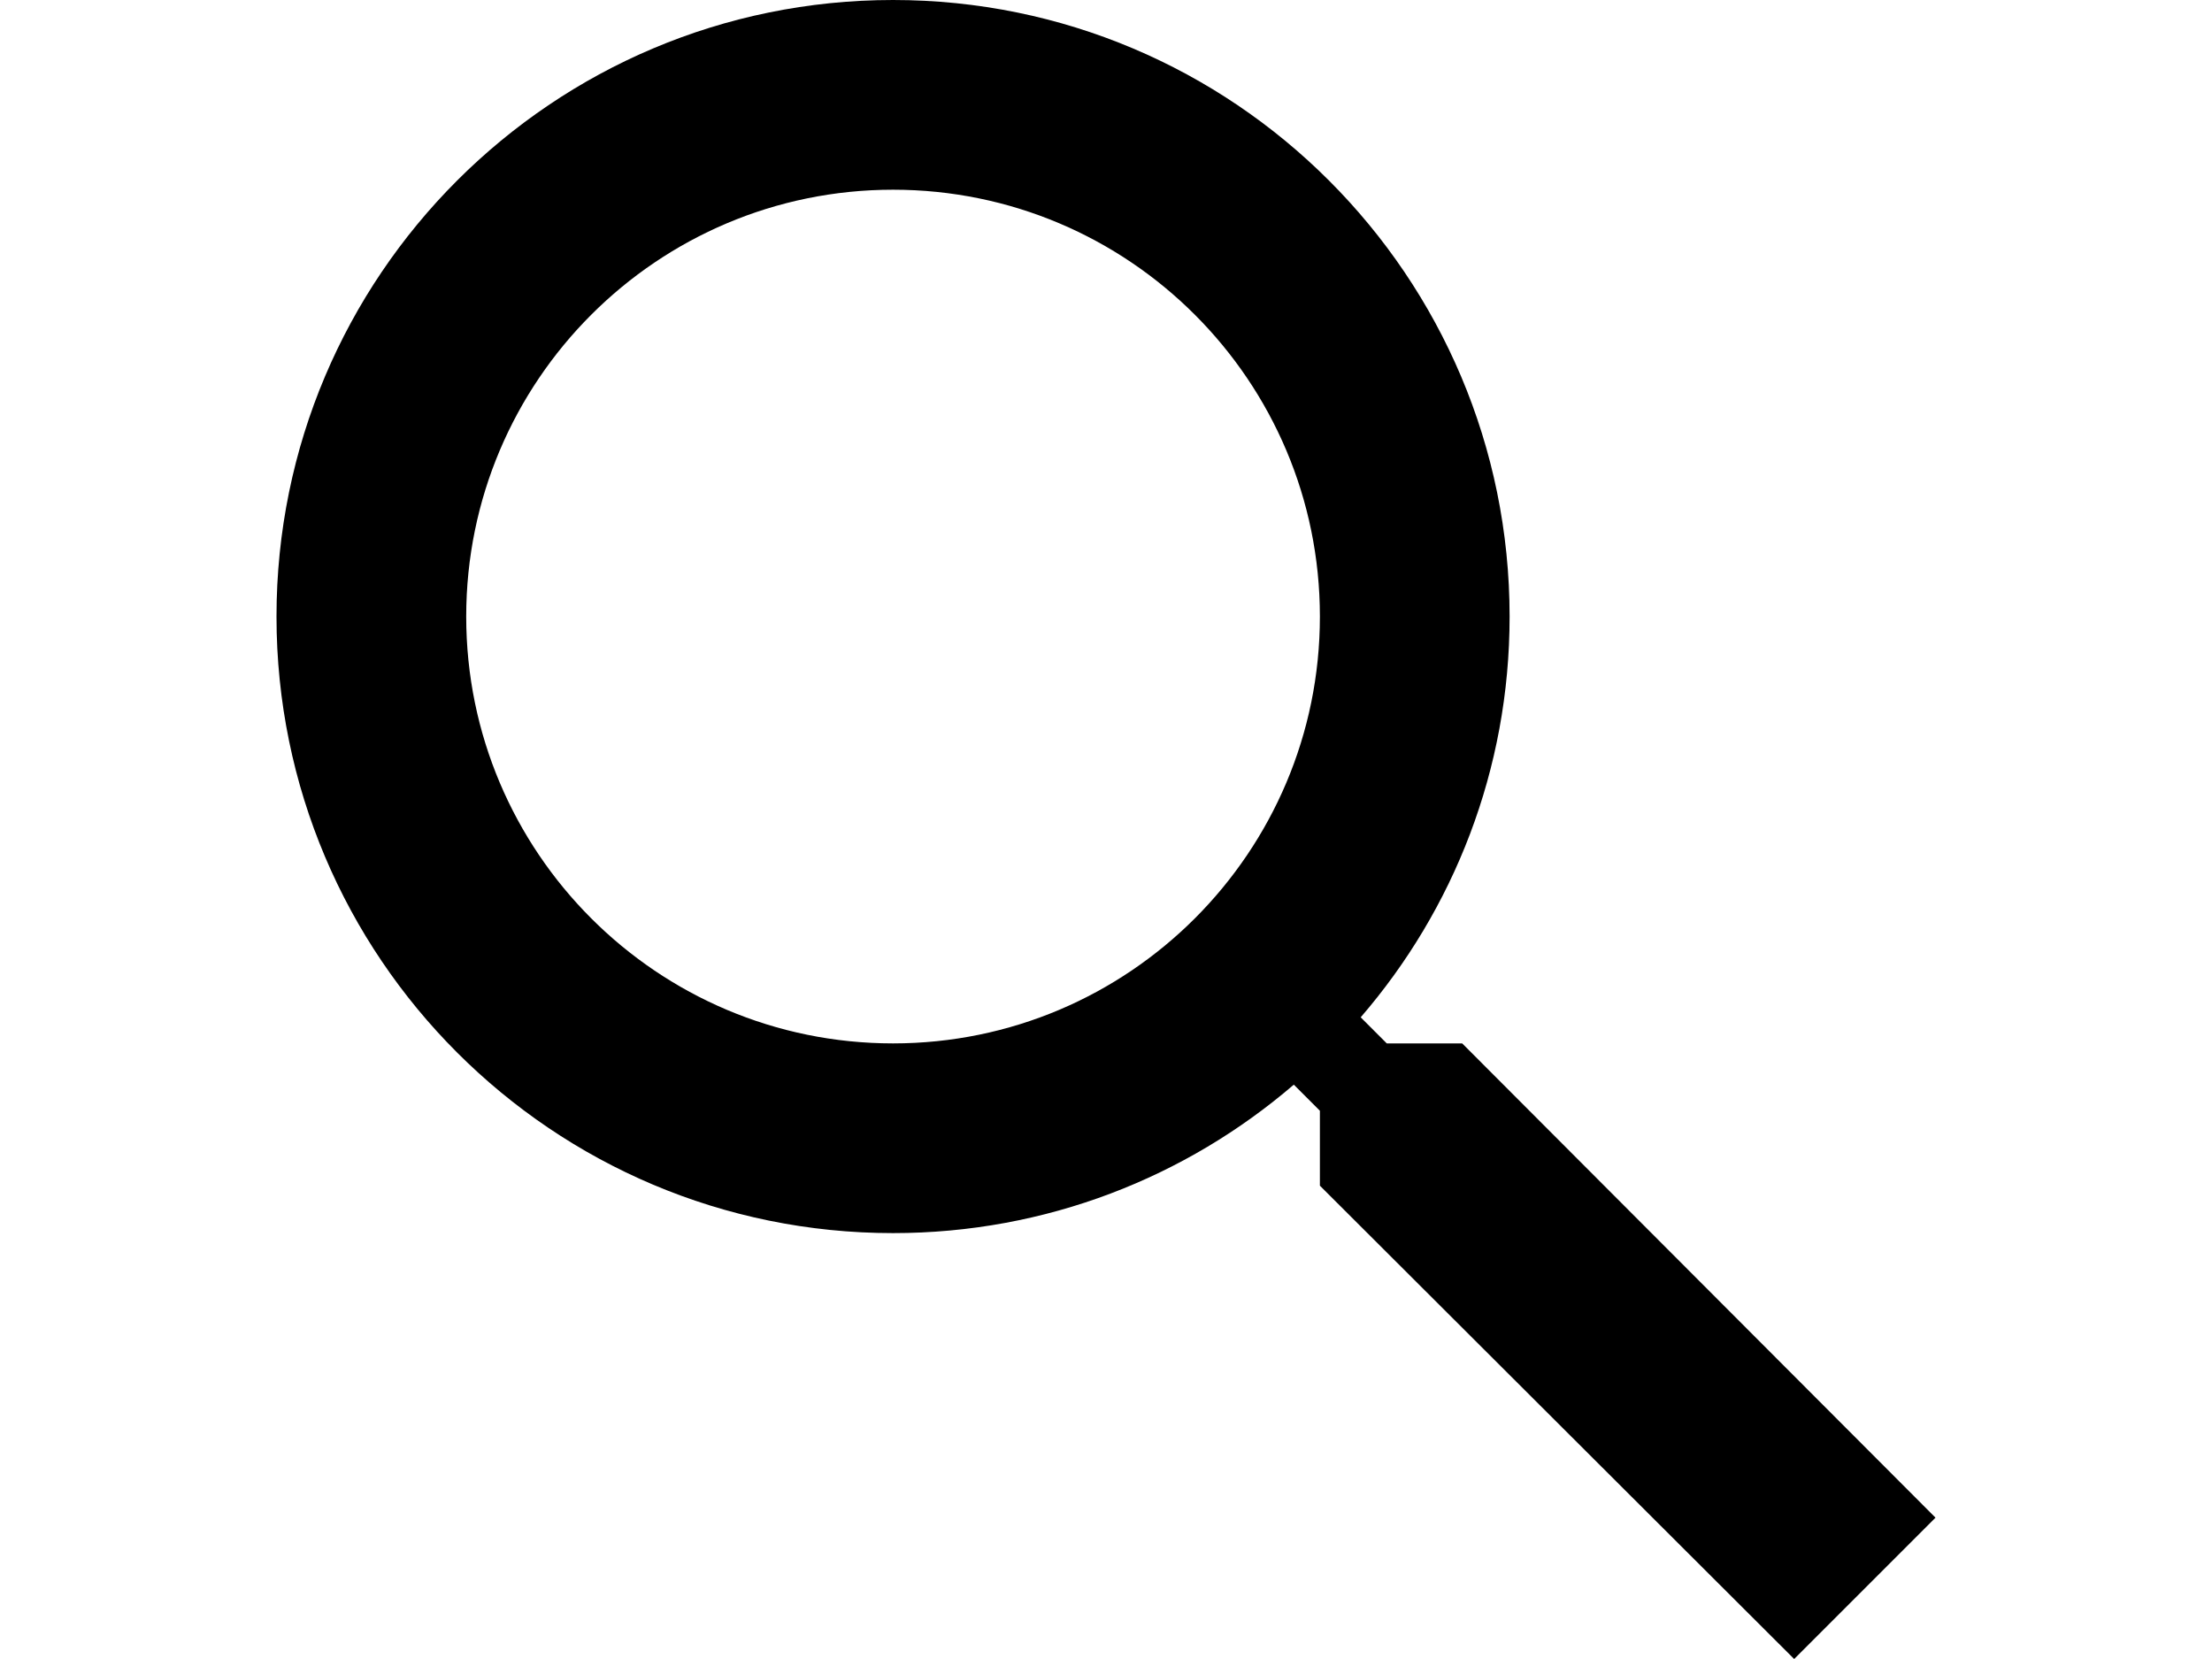
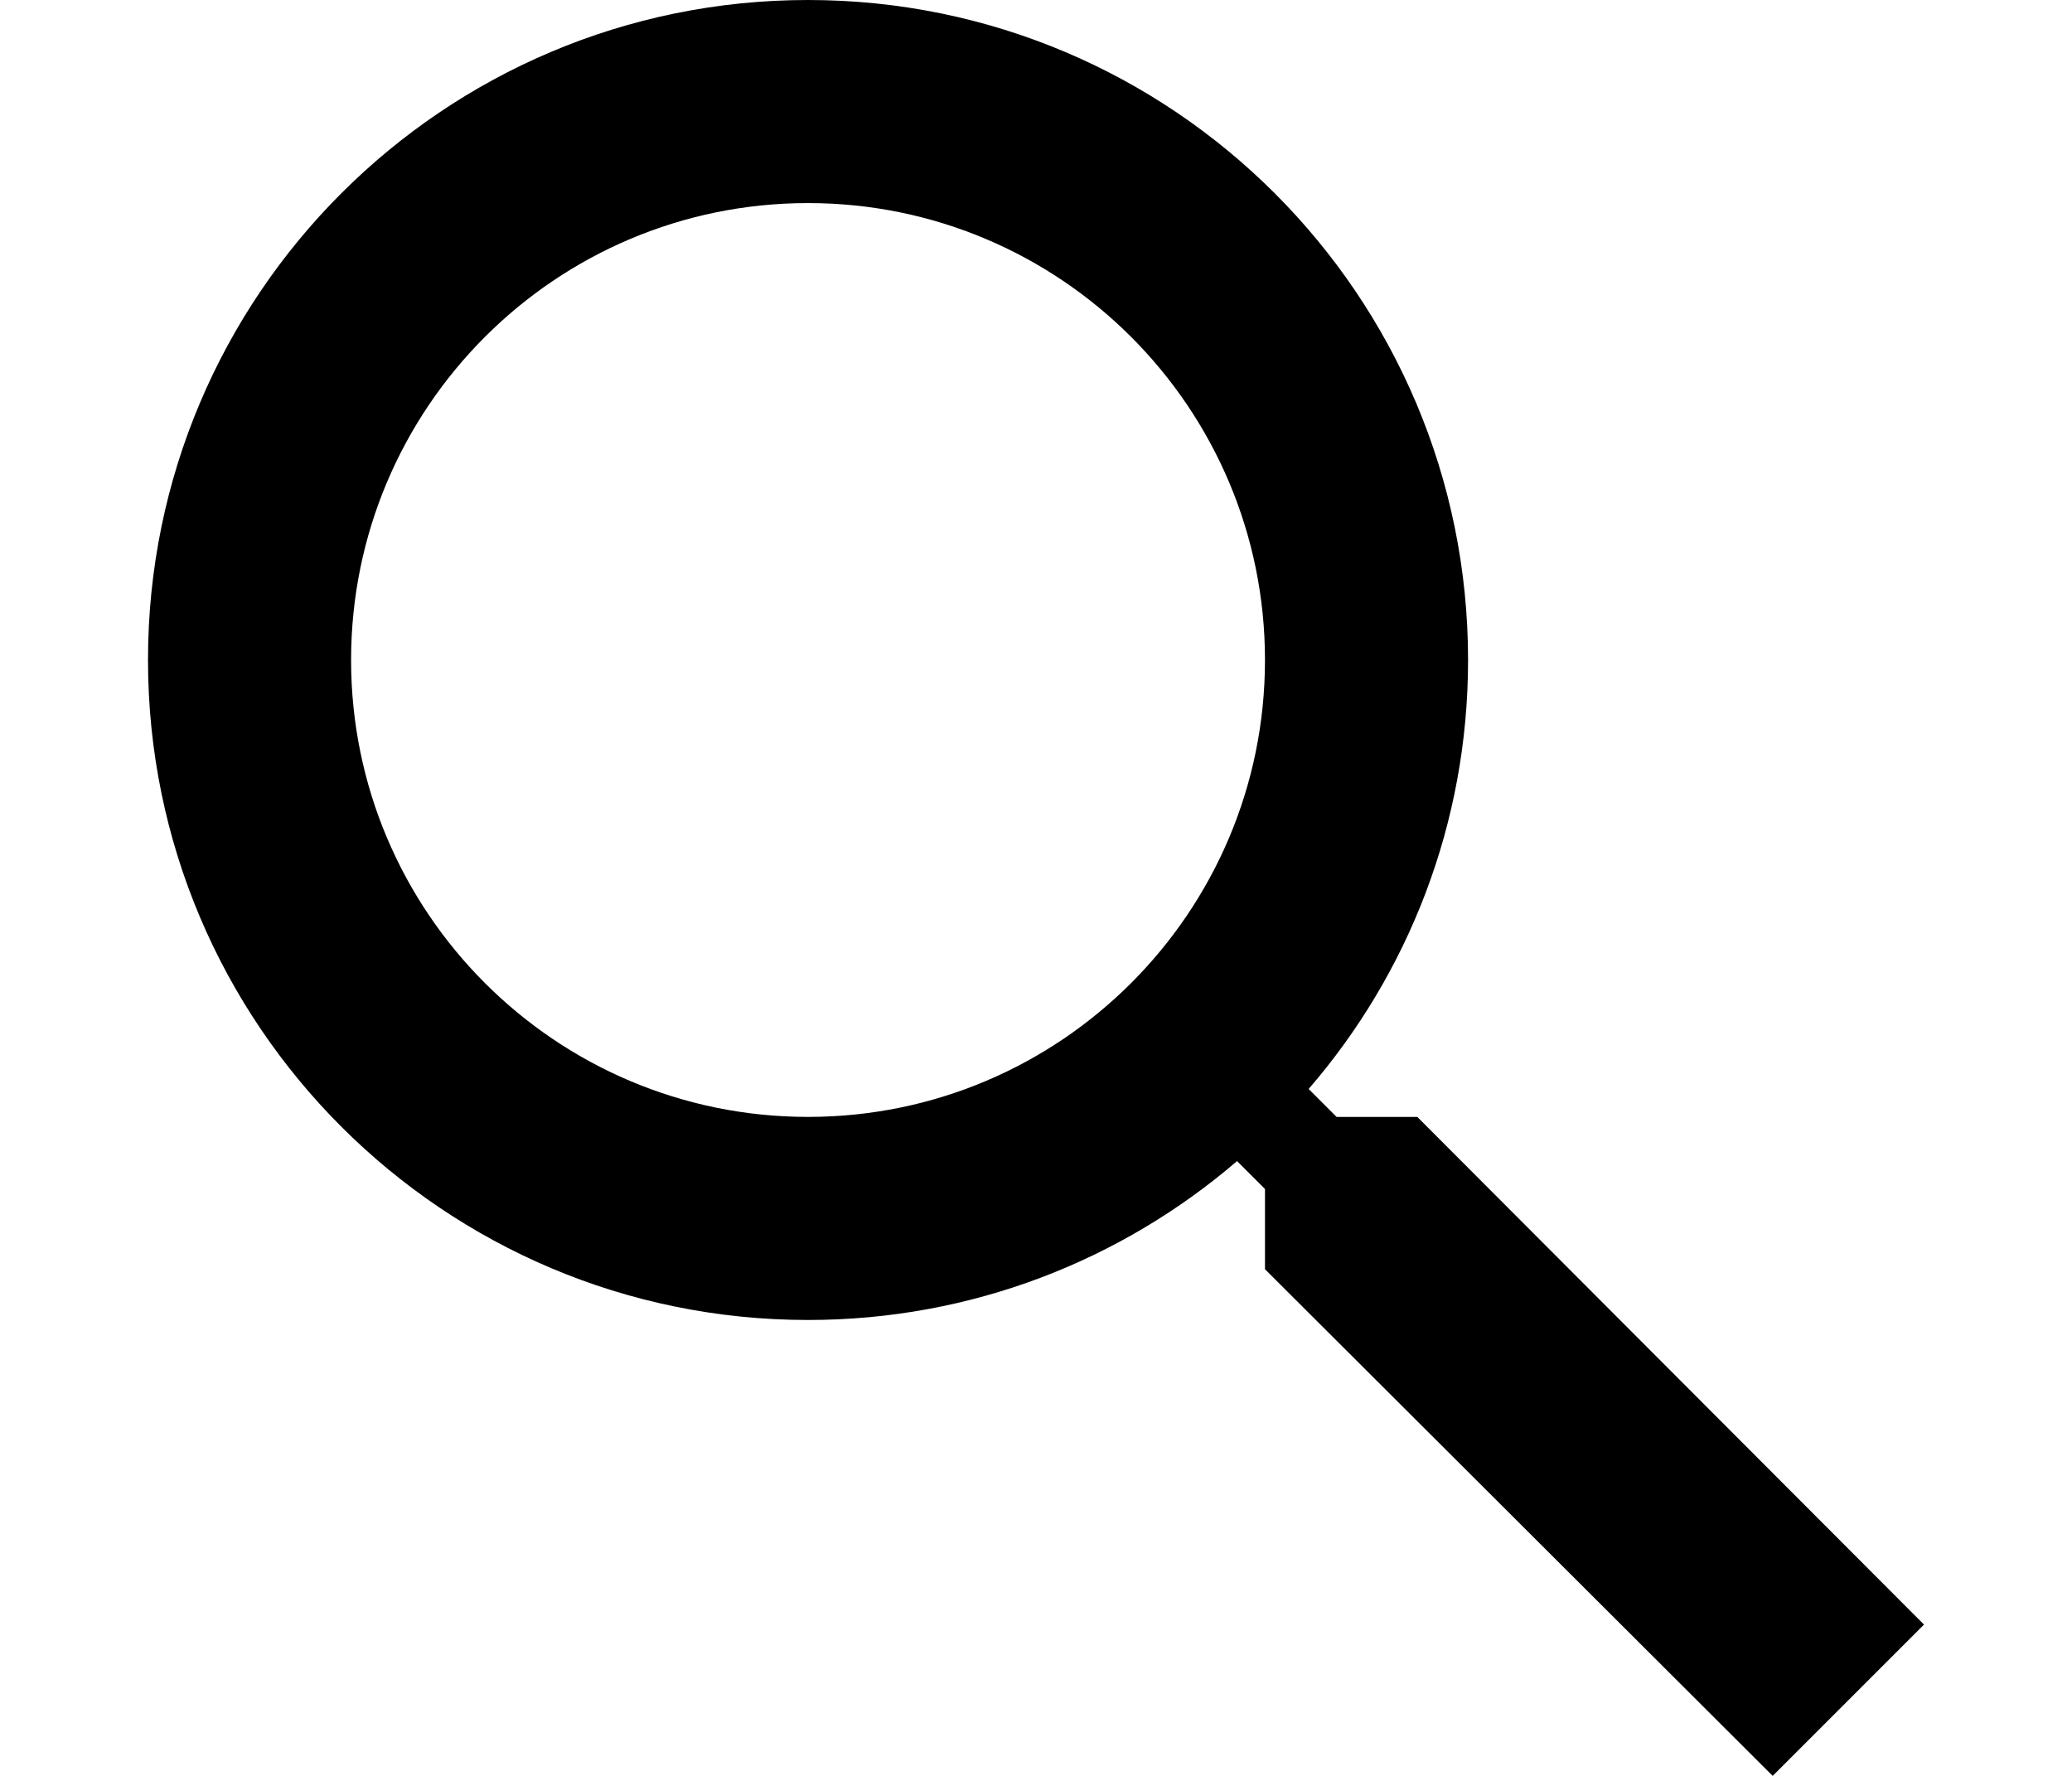
- <svg xmlns="http://www.w3.org/2000/svg" version="1.1" id="Capa_1" x="0px" y="0px" width="40" height="30" viewBox="0 0 373.12 373.12" style="enable-background:new 0 0 373.12 373.12;" xml:space="preserve">
+ <svg xmlns="http://www.w3.org/2000/svg" version="1.1" id="Capa_1" x="0px" y="0px" width="35" height="30" viewBox="0 0 373.12 373.12" style="enable-background:new 0 0 373.12 373.12;" xml:space="preserve">
  <g>
    <g>
      <path d="M266.667,234.667h-16.96l-5.867-5.867c20.907-24.213,33.493-55.68,33.493-90.133C277.333,62.08,215.253,0,138.667,0    S0,62.08,0,138.667s62.08,138.667,138.667,138.667c34.453,0,65.92-12.587,90.133-33.387l5.867,5.867v16.853L341.333,373.12    l31.787-31.787L266.667,234.667z M138.667,234.667c-53.013,0-96-42.987-96-96c0-53.013,42.987-96,96-96c53.013,0,96,42.987,96,96    C234.667,191.68,191.68,234.667,138.667,234.667z" />
    </g>
  </g>
  <g>
</g>
  <g>
</g>
  <g>
</g>
  <g>
</g>
  <g>
</g>
  <g>
</g>
  <g>
</g>
  <g>
</g>
  <g>
</g>
  <g>
</g>
  <g>
</g>
  <g>
</g>
  <g>
</g>
  <g>
</g>
  <g>
</g>
</svg>
